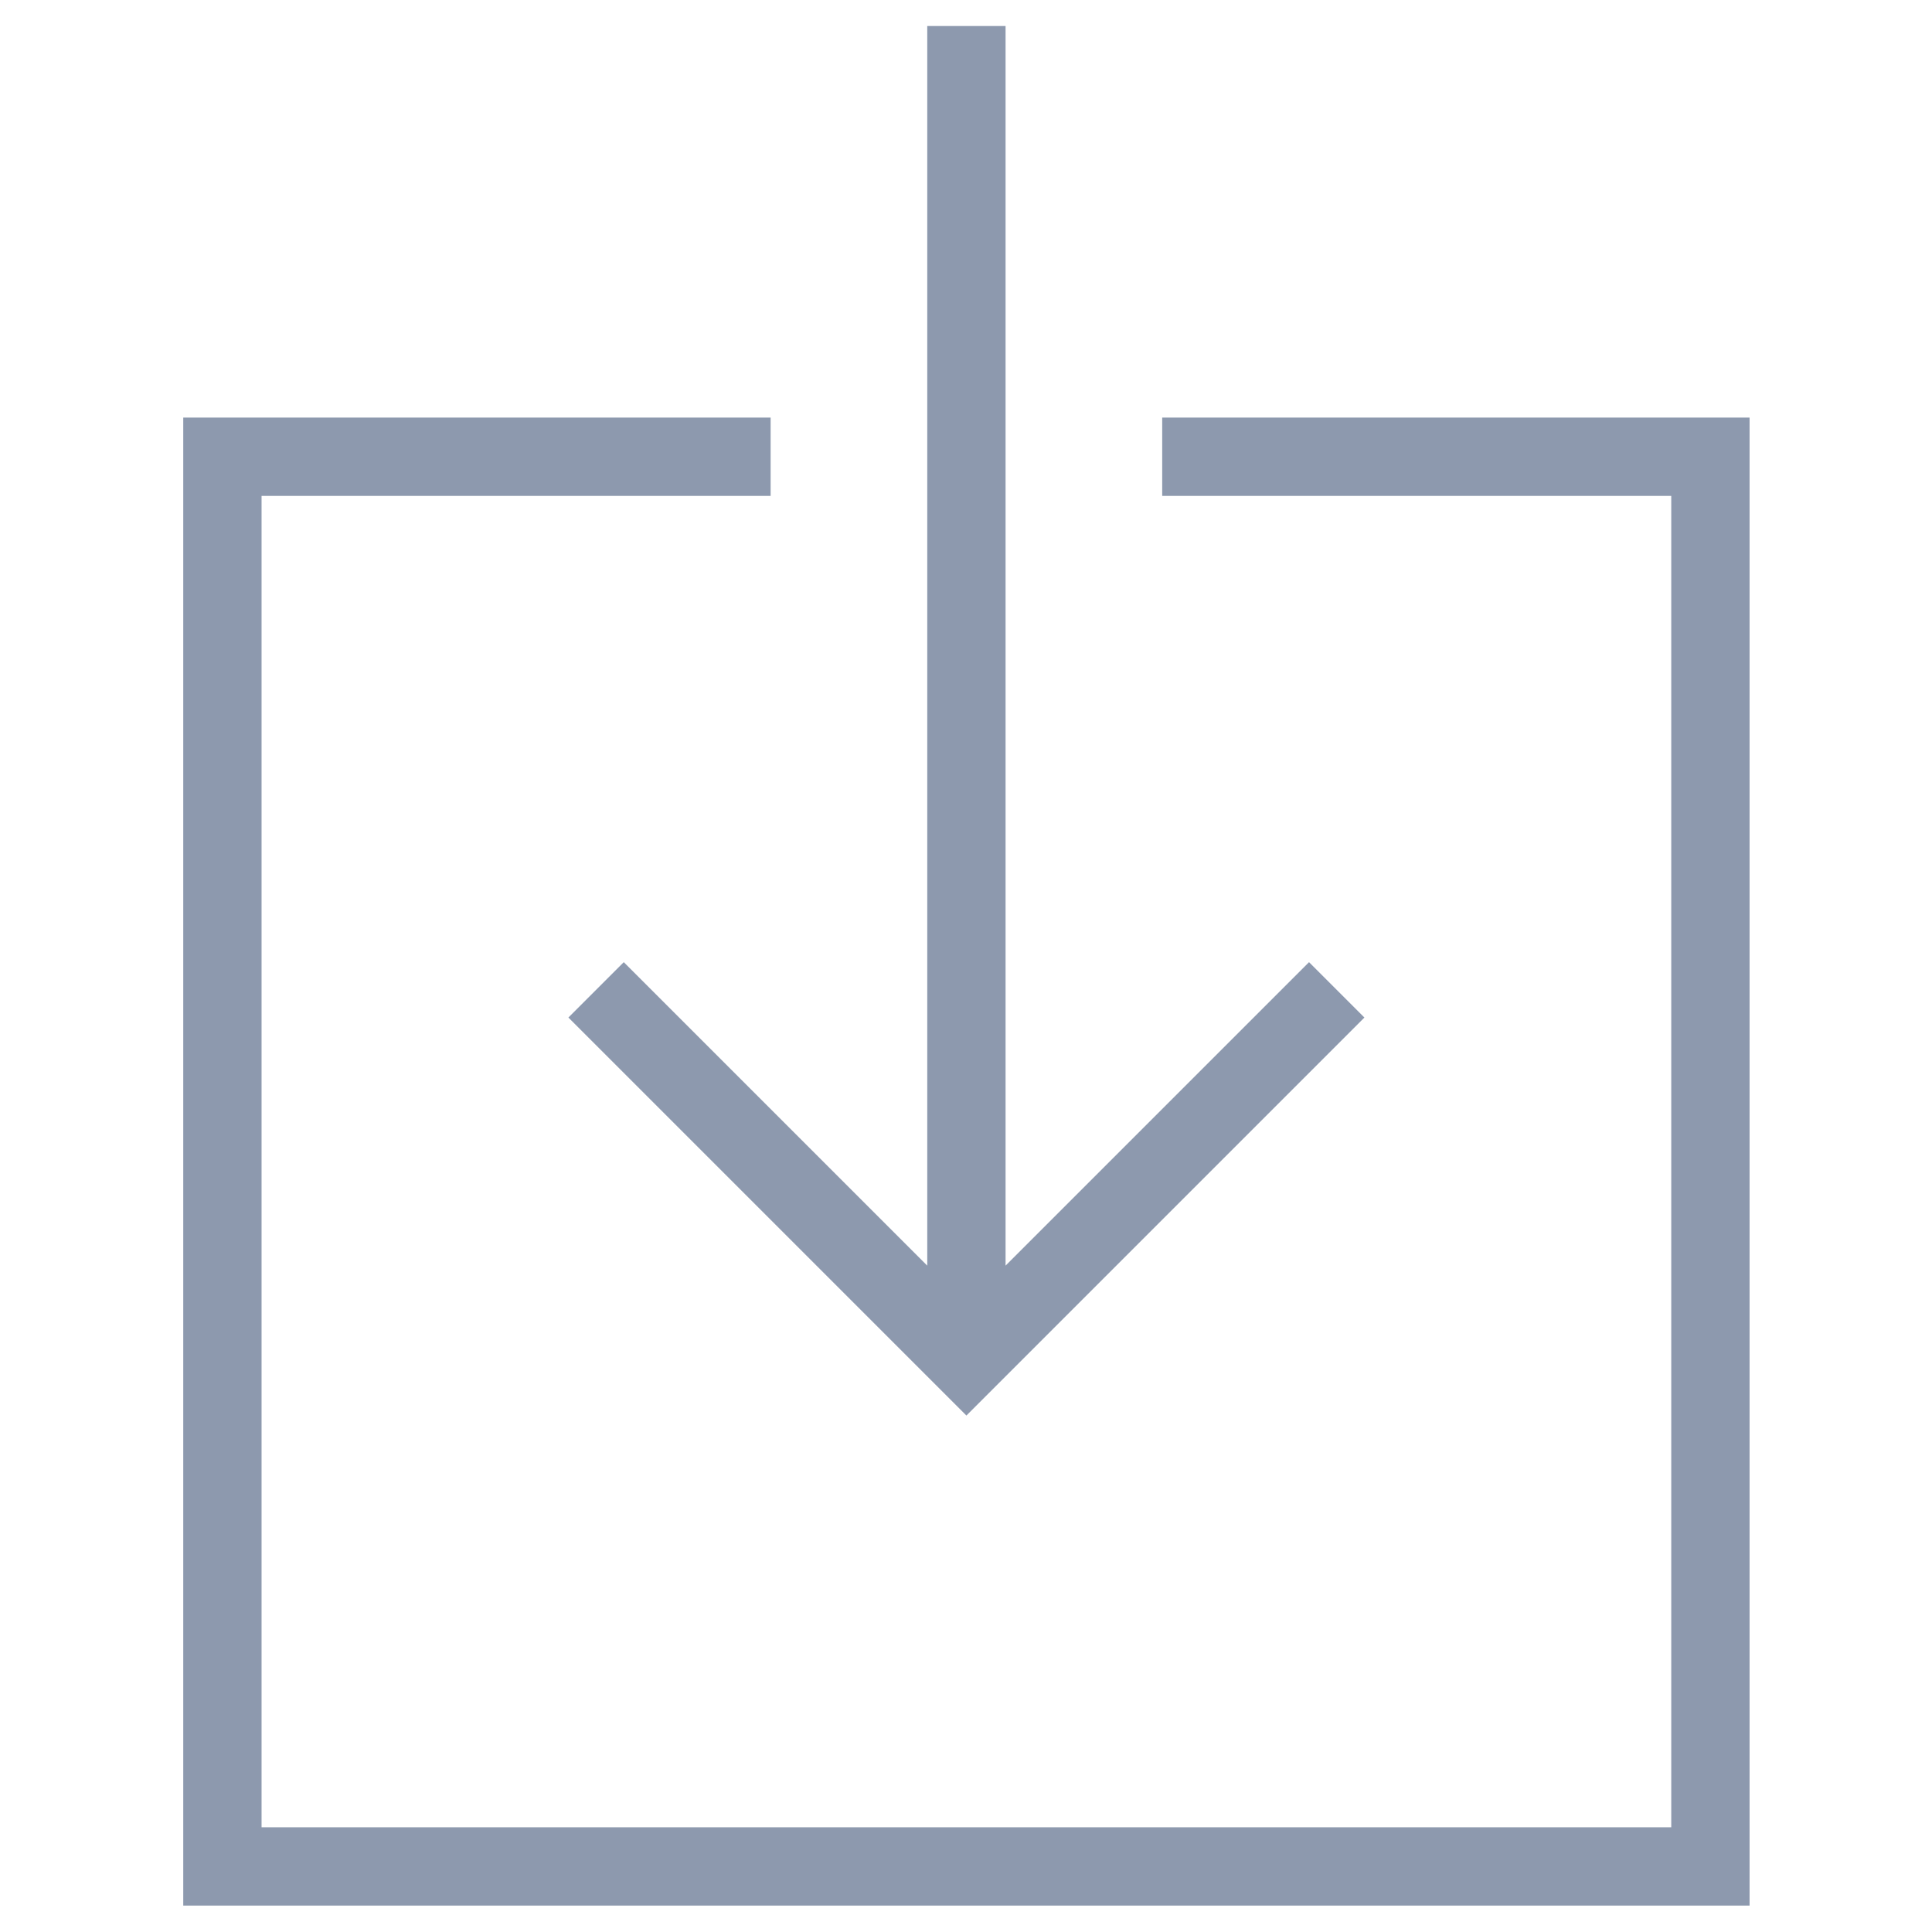
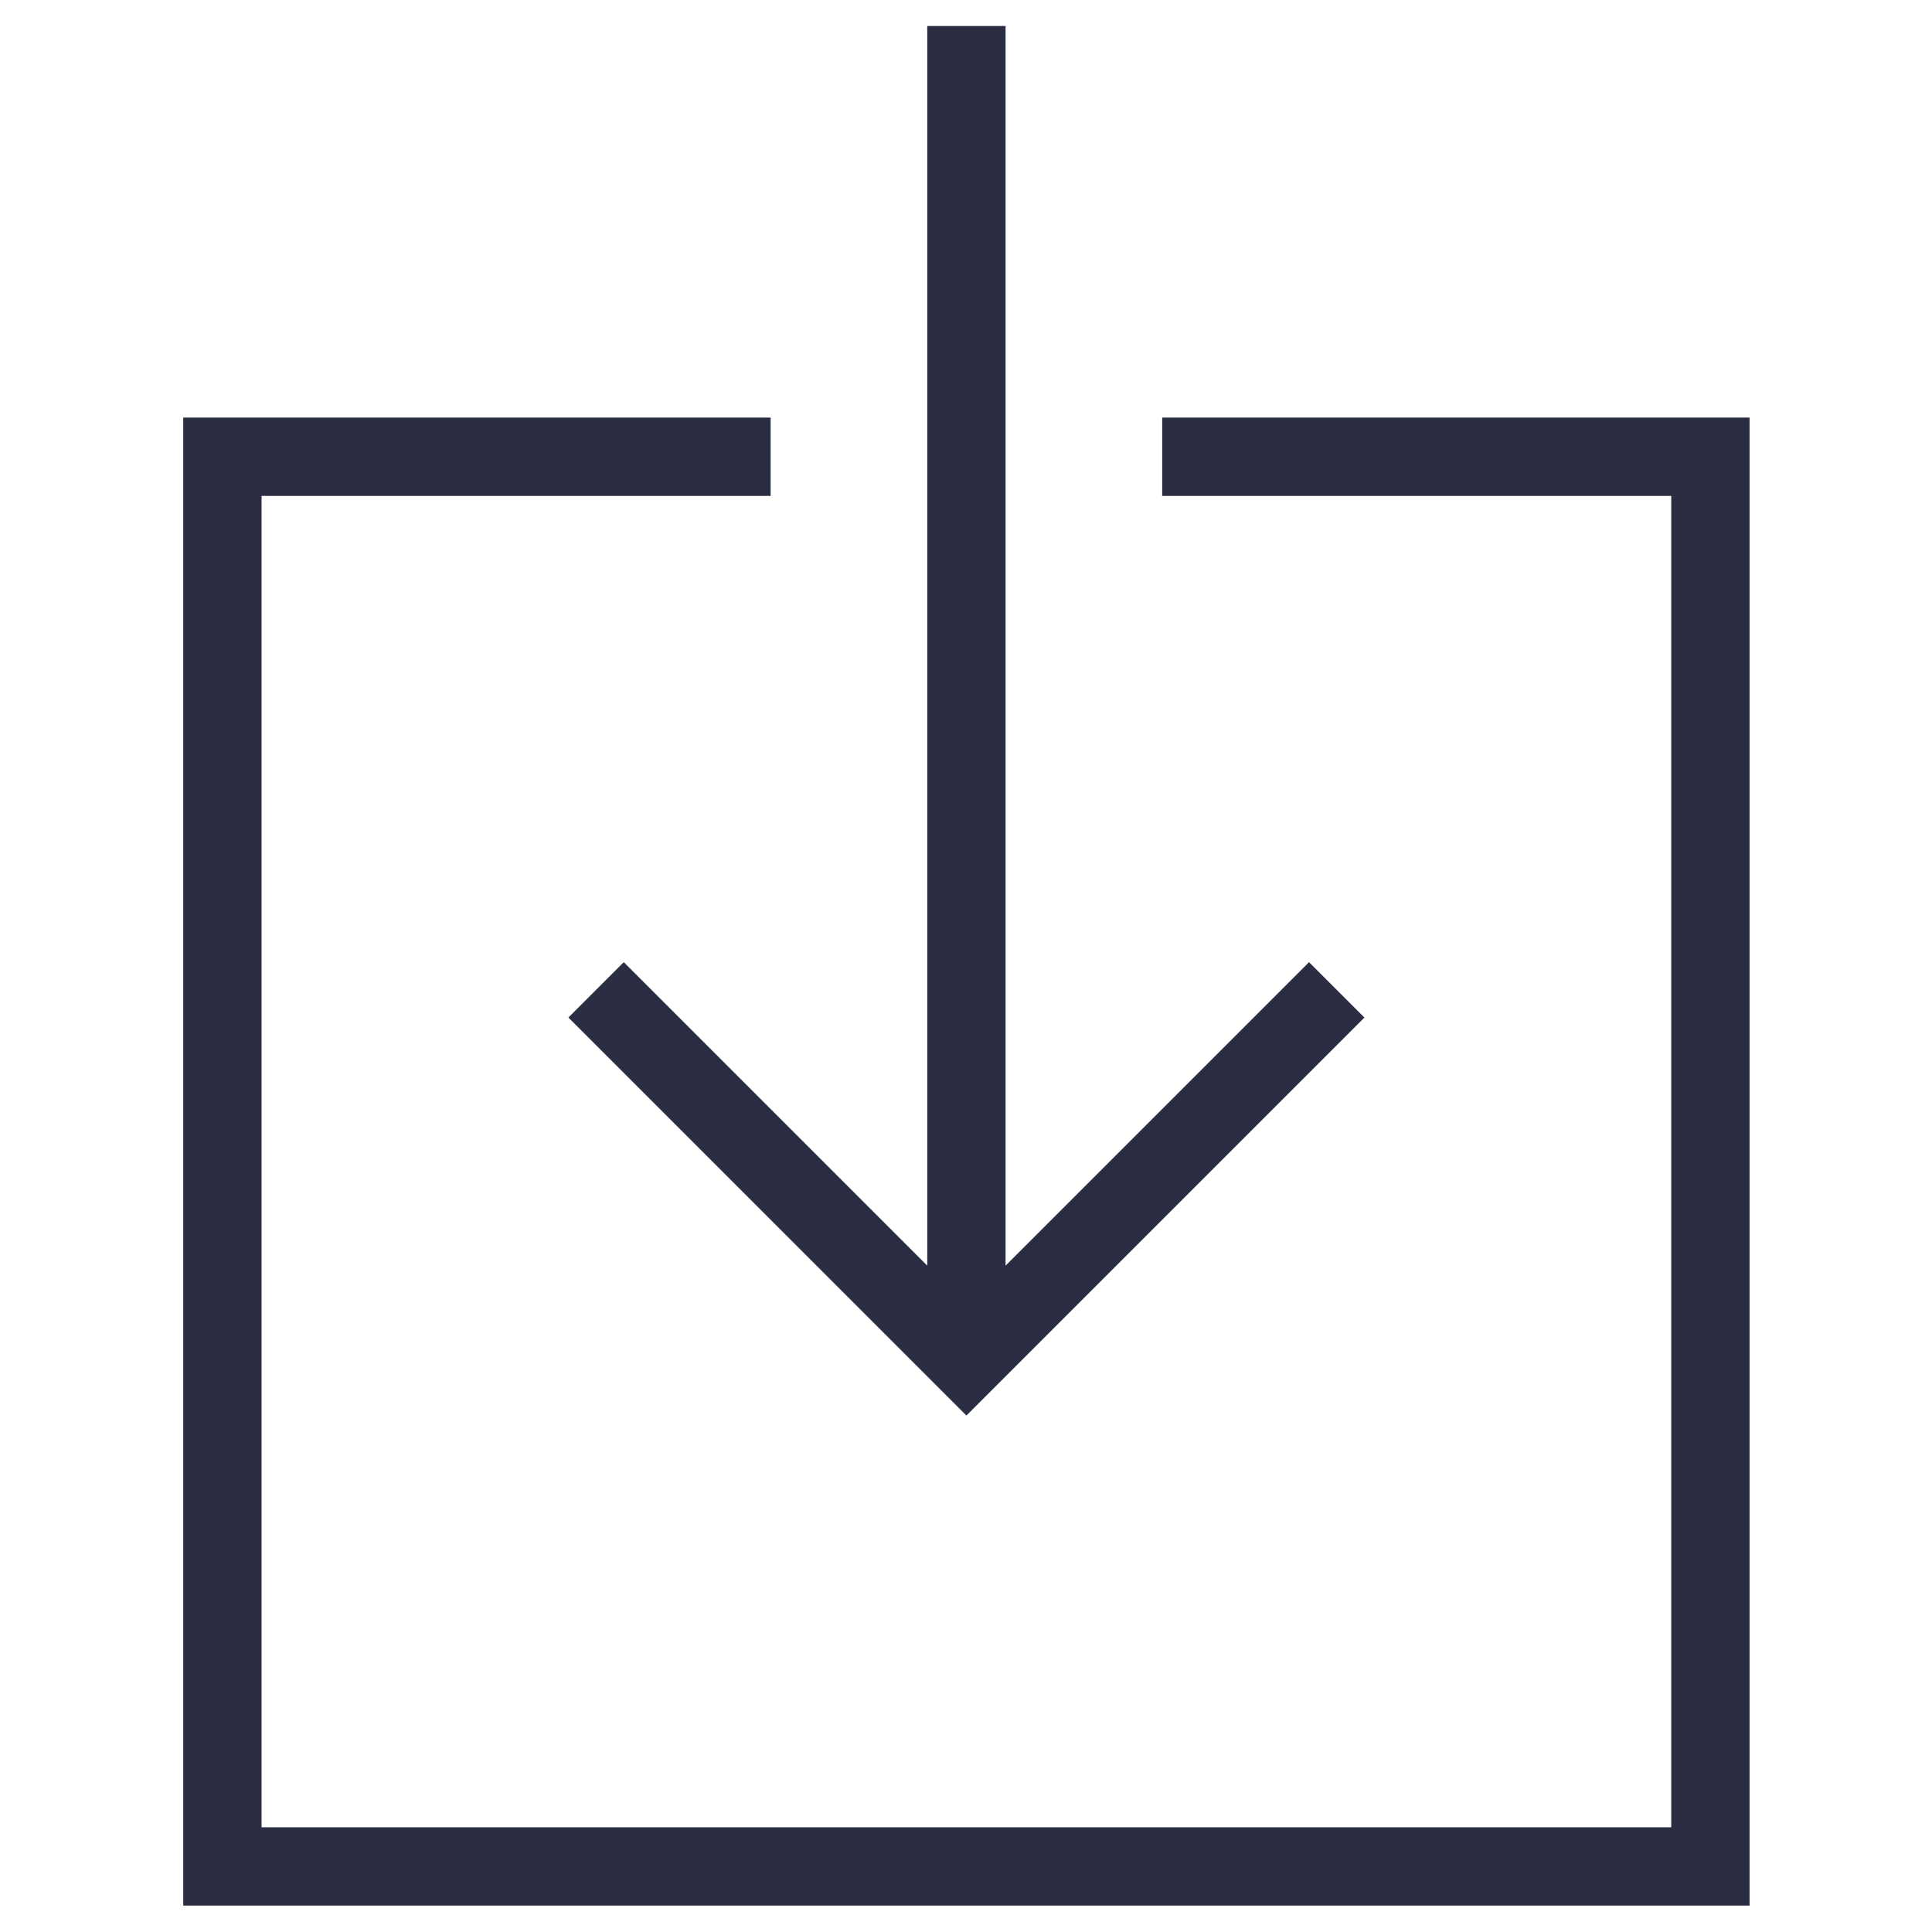
<svg xmlns="http://www.w3.org/2000/svg" enable-background="new 0 0 512 512" height="512px" id="Layer_1" version="1.1" viewBox="0 0 512 512" width="512px" xml:space="preserve">
  <defs id="defs11" />
-   <g id="g6" style="fill:#8D99AE">
-     <polygon fill="#37404D" points="165.307,254.983 150.633,269.657 256.108,375.133 361.584,269.657 346.909,254.983    266.486,335.407 266.486,6.892 245.731,6.892 245.731,335.407  " id="polygon2" style="fill:#8D99AE" />
-     <polygon fill="#37404D" points="307.995,110.664 307.995,131.419 442.899,131.419 442.899,484.245 69.318,484.245 69.318,131.419    204.222,131.419 204.222,110.664 48.563,110.664 48.563,505 463.654,505 463.654,110.664  " id="polygon4" style="fill:#8D99AE" />
+   <g id="g6" style="fill:#2B2D42">
+     <polygon fill="#37404D" points="165.307,254.983 150.633,269.657 256.108,375.133 361.584,269.657 346.909,254.983    266.486,335.407 266.486,6.892 245.731,6.892 245.731,335.407  " id="polygon2" style="fill:#2B2D42" />
+     <polygon fill="#37404D" points="307.995,110.664 307.995,131.419 442.899,131.419 442.899,484.245 69.318,484.245 69.318,131.419    204.222,131.419 204.222,110.664 48.563,110.664 48.563,505 463.654,505 463.654,110.664  " id="polygon4" style="fill:#2B2D42" />
  </g>
</svg>
